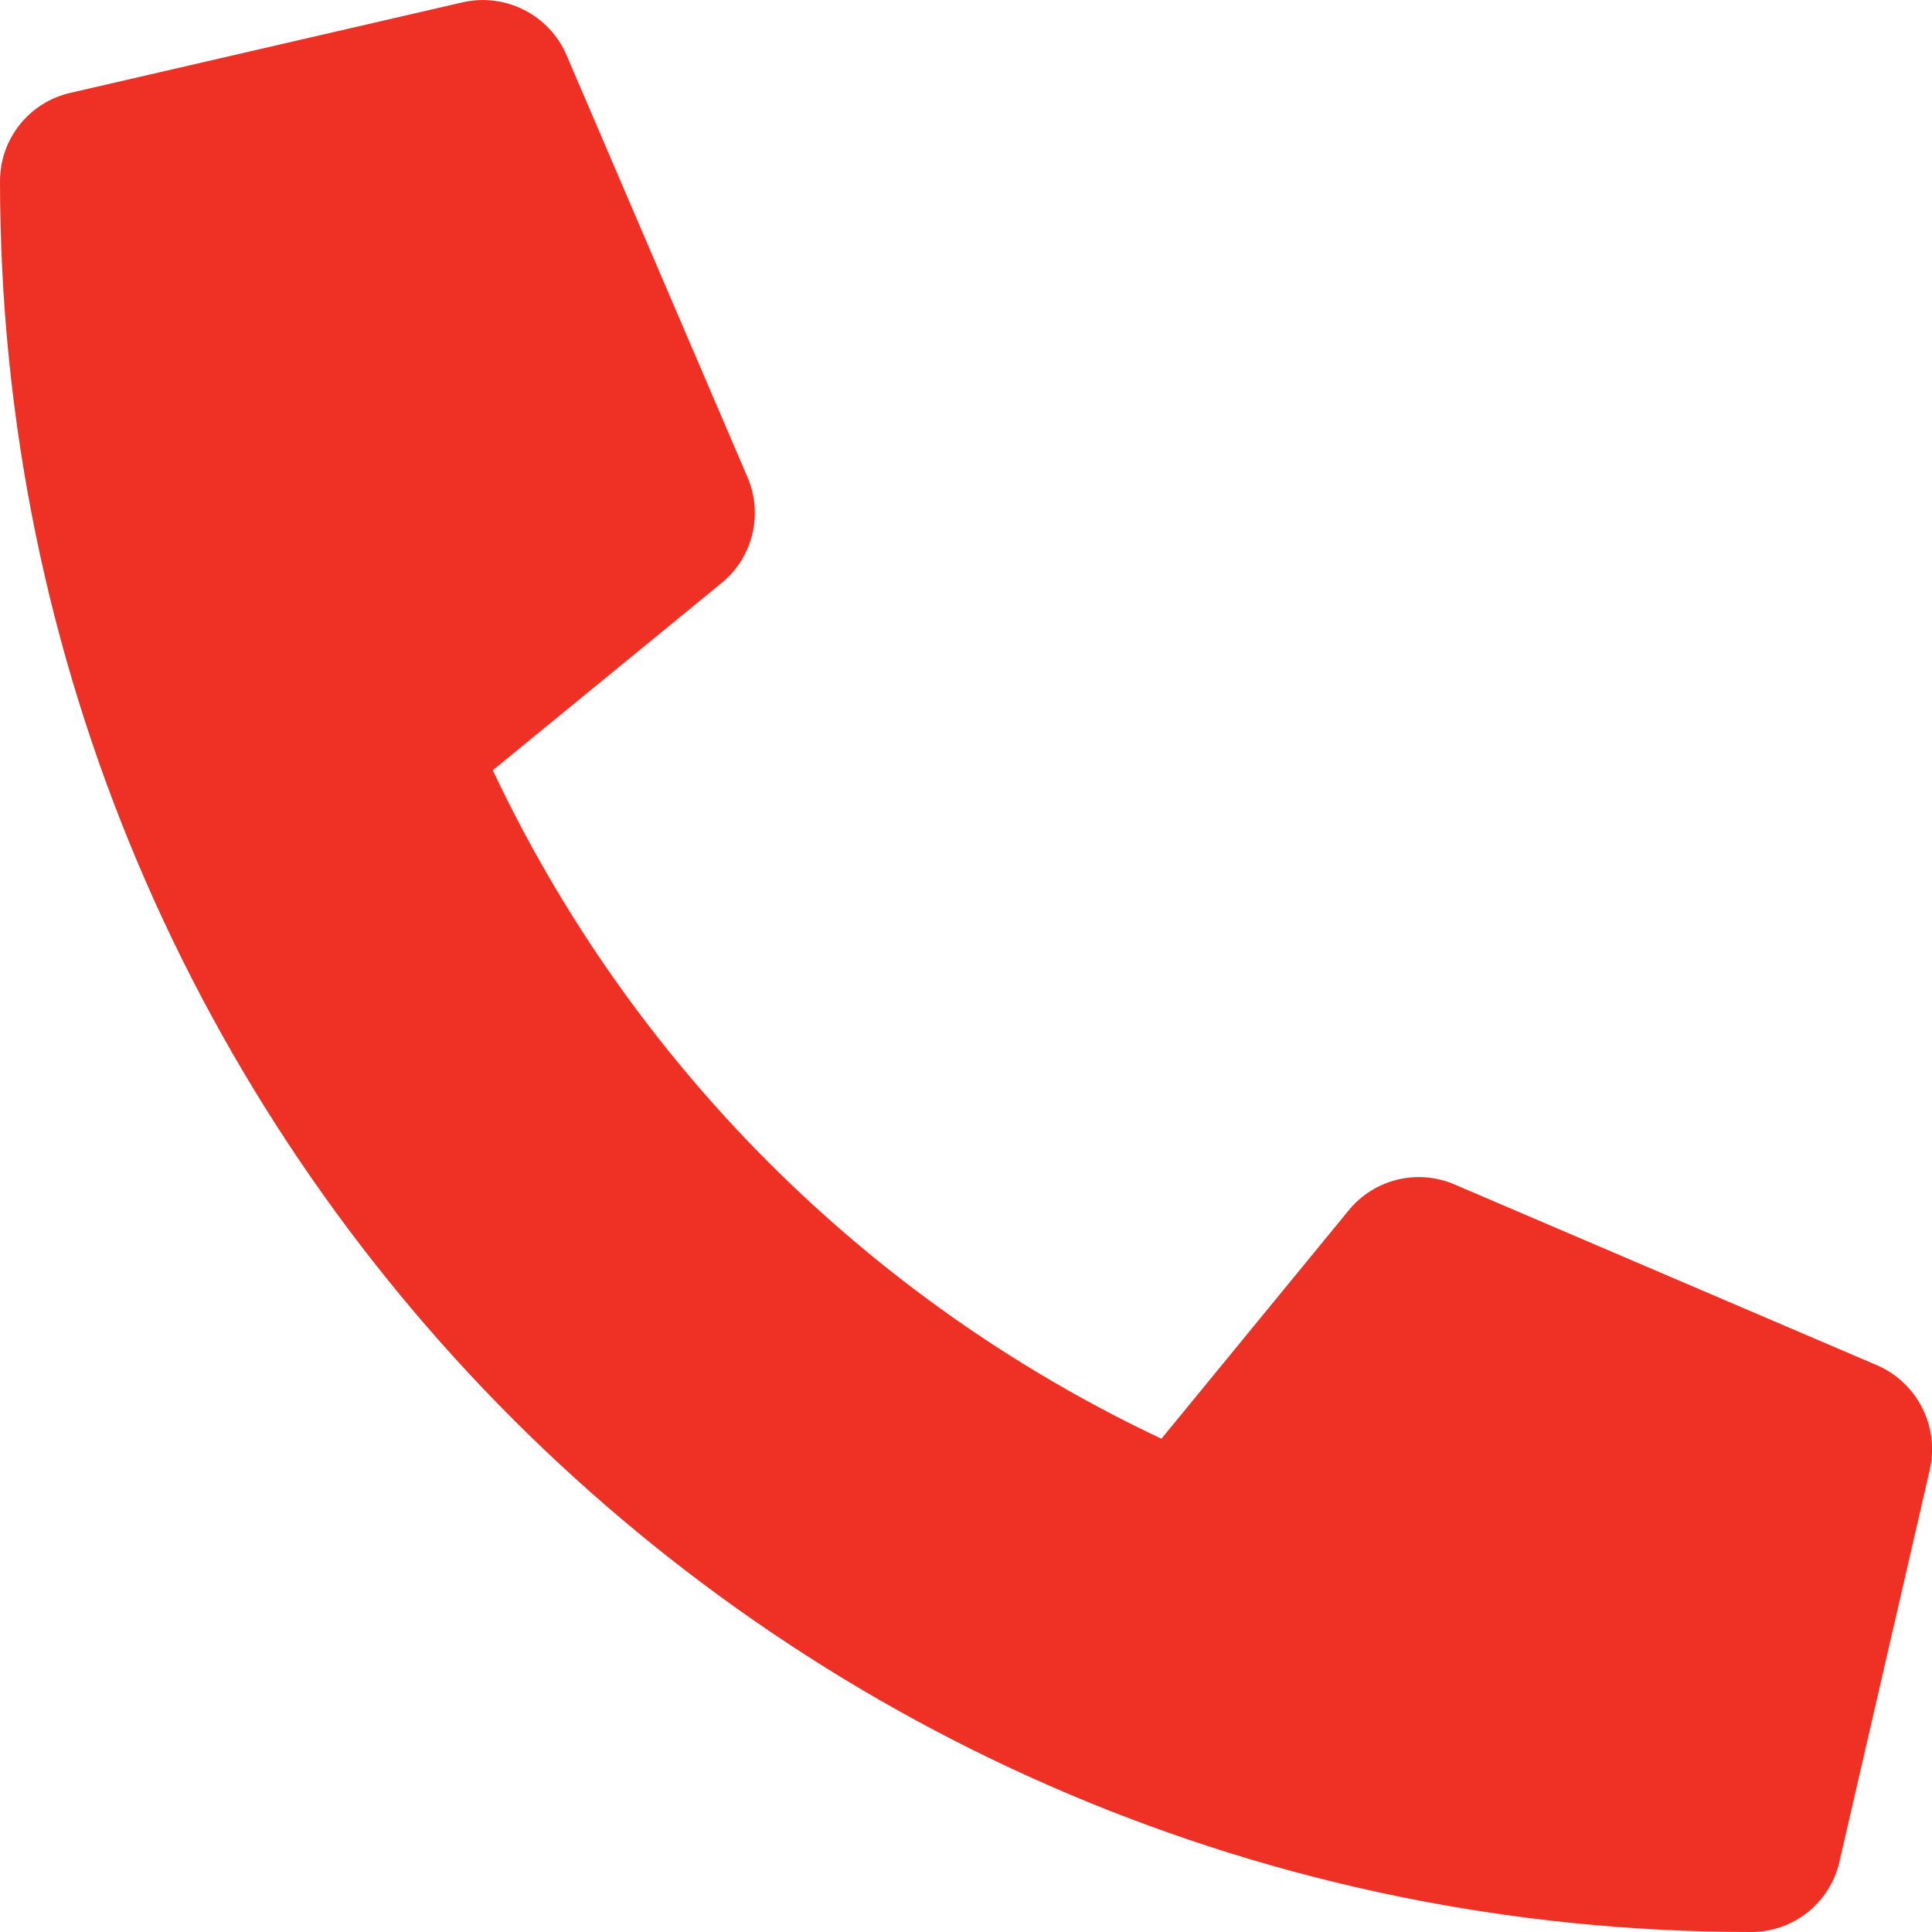
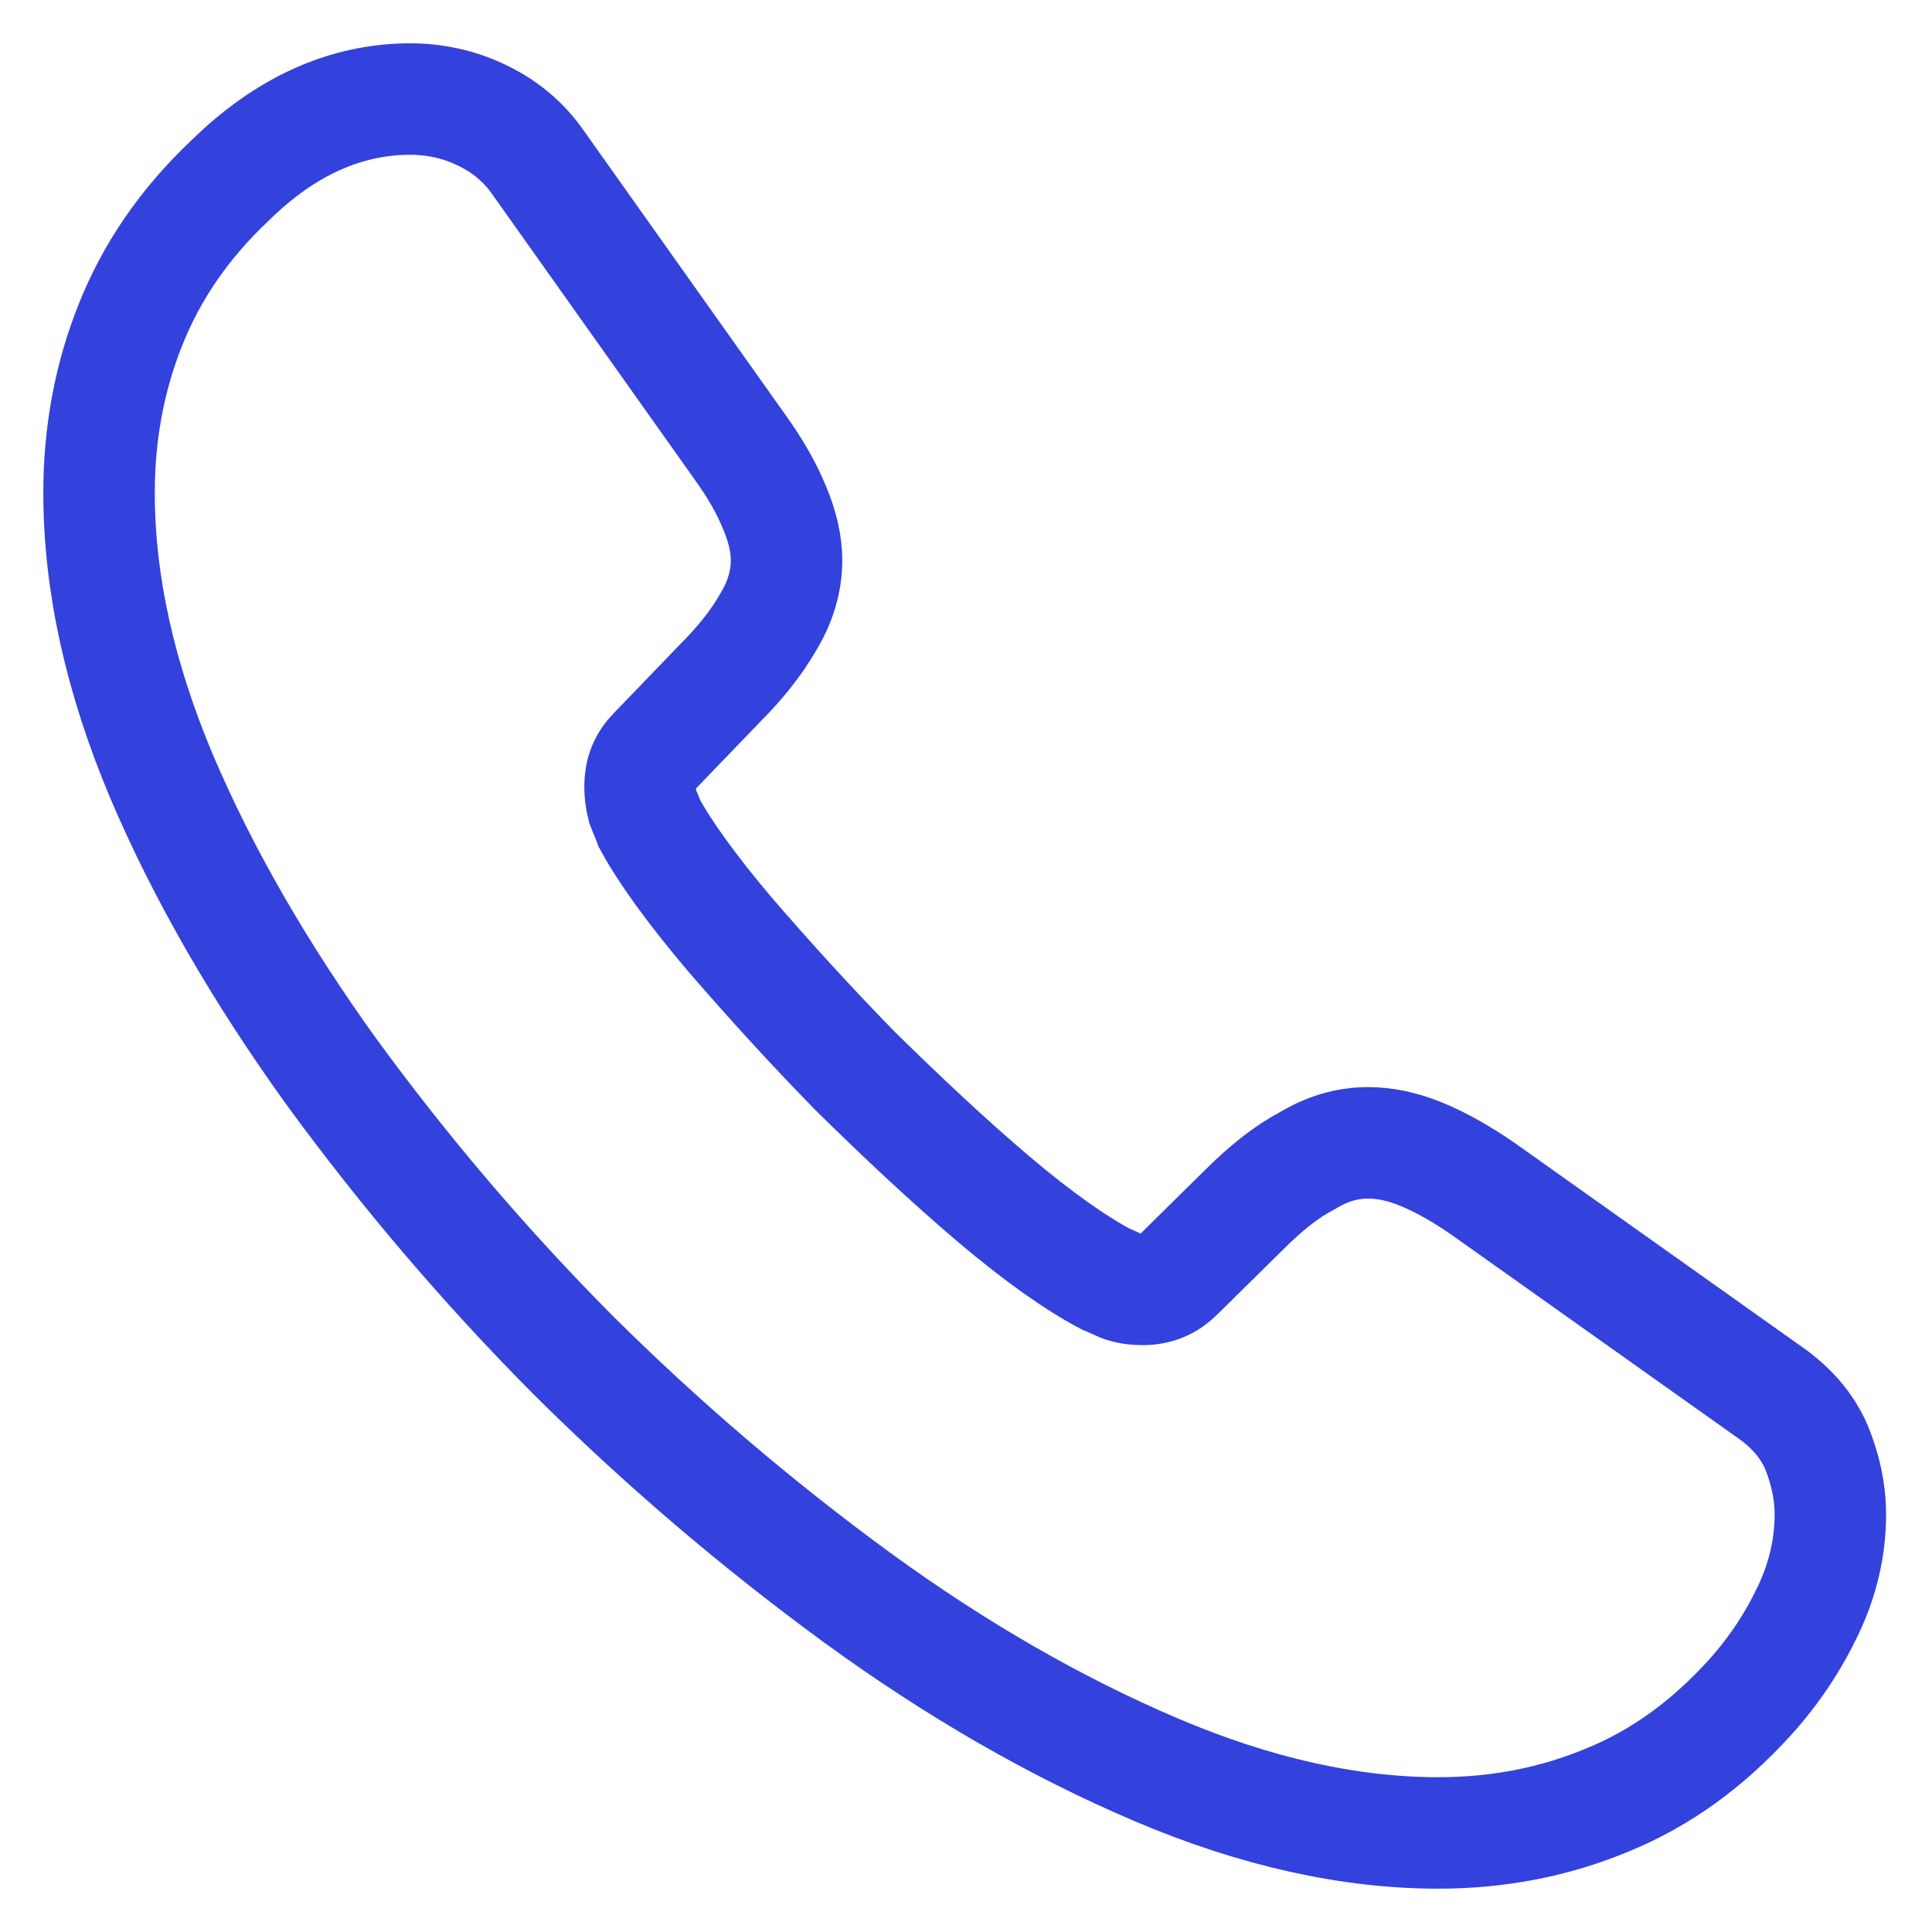
- <svg xmlns="http://www.w3.org/2000/svg" width="23.5" height="23.5" viewBox="0 0 23.5 23.5">
-   <path d="M22.83,16.606l-5.141-2.2a1.1,1.1,0,0,0-1.285.317L14.127,17.5A17.013,17.013,0,0,1,5.994,9.369L8.776,7.092a1.1,1.1,0,0,0,.317-1.285L6.889.666A1.109,1.109,0,0,0,5.627.028L.854,1.13A1.1,1.1,0,0,0,0,2.2,21.3,21.3,0,0,0,21.3,23.5a1.1,1.1,0,0,0,1.074-.854l1.1-4.773a1.115,1.115,0,0,0-.643-1.267Z" transform="translate(0 0)" fill="#ee3124" />
+ <svg xmlns="http://www.w3.org/2000/svg" width="26" height="26" viewBox="0 0 26 26" fill="none">
+   <path d="M24.632 20.385C24.632 20.805 24.538 21.237 24.34 21.657C24.142 22.077 23.885 22.473 23.547 22.847C22.975 23.477 22.345 23.932 21.633 24.223C20.933 24.515 20.175 24.667 19.358 24.667C18.168 24.667 16.897 24.387 15.555 23.815C14.213 23.243 12.872 22.473 11.542 21.505C10.186 20.514 8.907 19.422 7.715 18.238C6.535 17.051 5.447 15.775 4.46 14.423C3.503 13.093 2.733 11.763 2.173 10.445C1.613 9.115 1.333 7.843 1.333 6.63C1.333 5.837 1.473 5.078 1.753 4.378C2.033 3.667 2.477 3.013 3.095 2.43C3.842 1.695 4.658 1.333 5.522 1.333C5.848 1.333 6.175 1.403 6.467 1.543C6.77 1.683 7.038 1.893 7.248 2.197L9.955 6.012C10.165 6.303 10.317 6.572 10.422 6.828C10.527 7.073 10.585 7.318 10.585 7.54C10.585 7.82 10.503 8.1 10.34 8.368C10.188 8.637 9.967 8.917 9.687 9.197L8.8 10.118C8.672 10.247 8.613 10.398 8.613 10.585C8.613 10.678 8.625 10.76 8.648 10.853C8.683 10.947 8.718 11.017 8.742 11.087C8.952 11.472 9.313 11.973 9.827 12.58C10.352 13.187 10.912 13.805 11.518 14.423C12.148 15.042 12.755 15.613 13.373 16.138C13.98 16.652 14.482 17.002 14.878 17.212C14.937 17.235 15.007 17.27 15.088 17.305C15.182 17.34 15.275 17.352 15.38 17.352C15.578 17.352 15.73 17.282 15.858 17.153L16.745 16.278C17.037 15.987 17.317 15.765 17.585 15.625C17.853 15.462 18.122 15.38 18.413 15.38C18.635 15.38 18.868 15.427 19.125 15.532C19.382 15.637 19.65 15.788 19.942 15.987L23.803 18.728C24.107 18.938 24.317 19.183 24.445 19.475C24.562 19.767 24.632 20.058 24.632 20.385V20.385Z" stroke="#3341DD" stroke-width="1.5" stroke-miterlimit="10" />
</svg>
